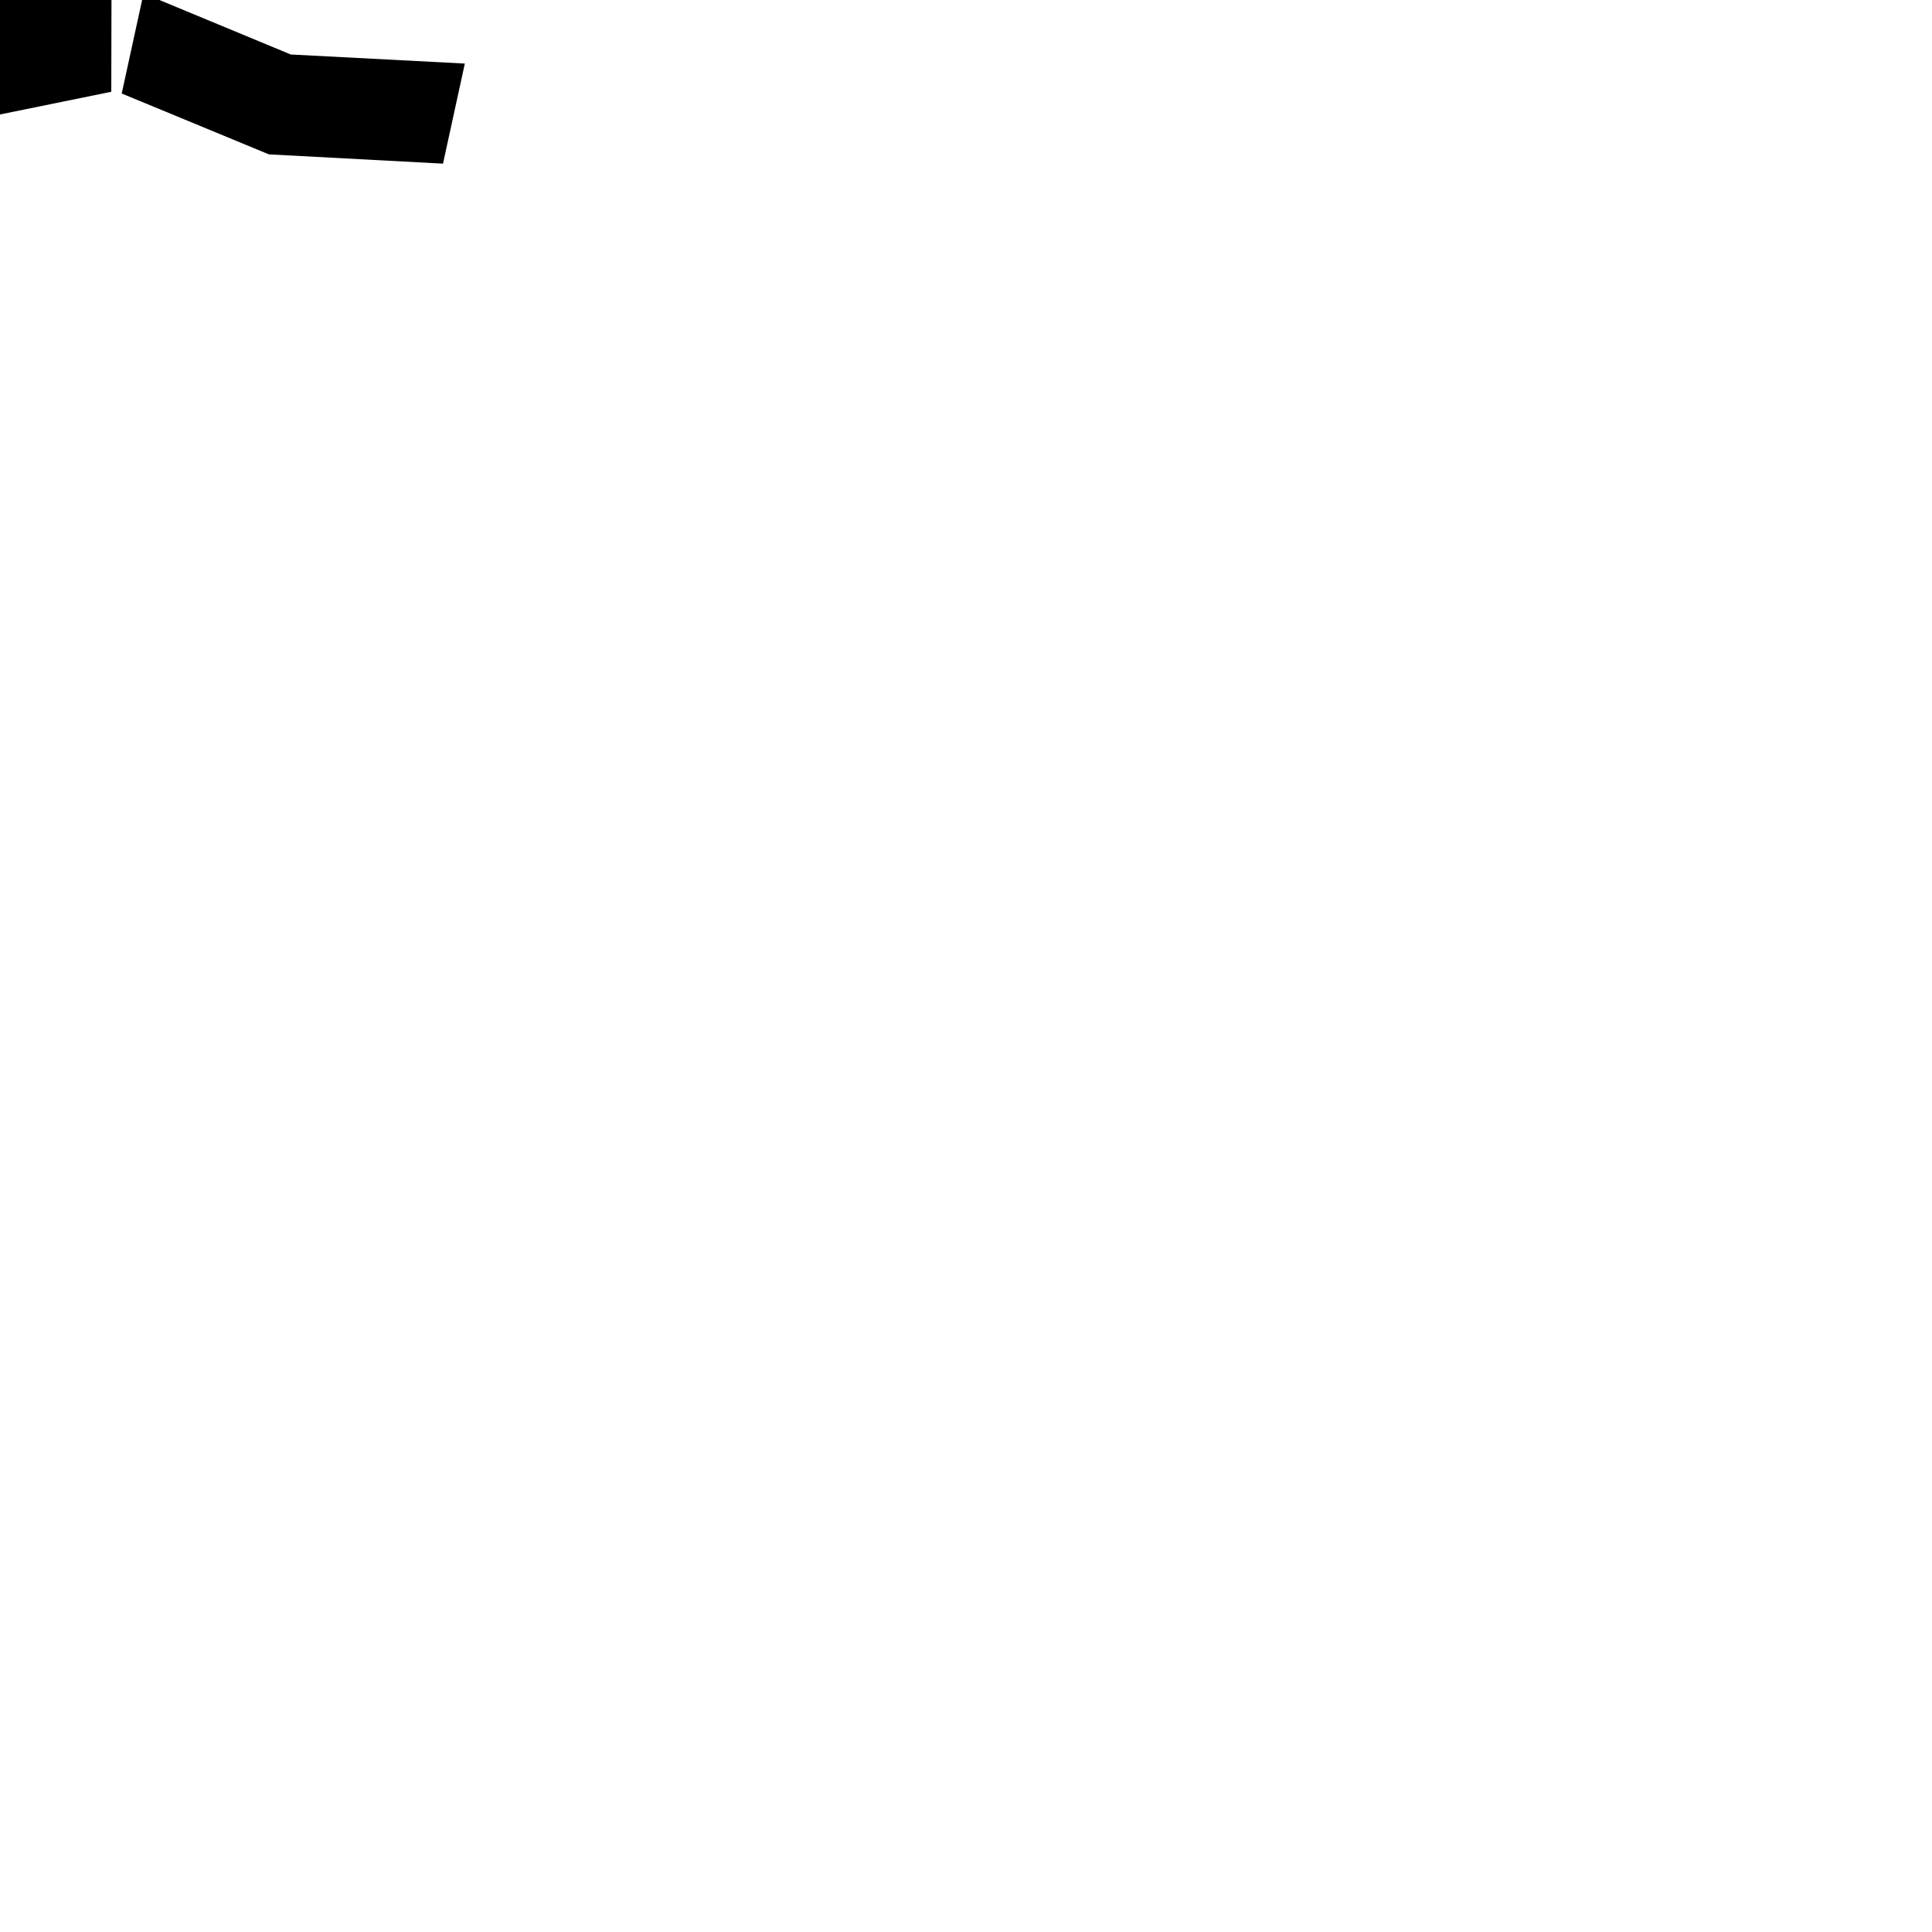
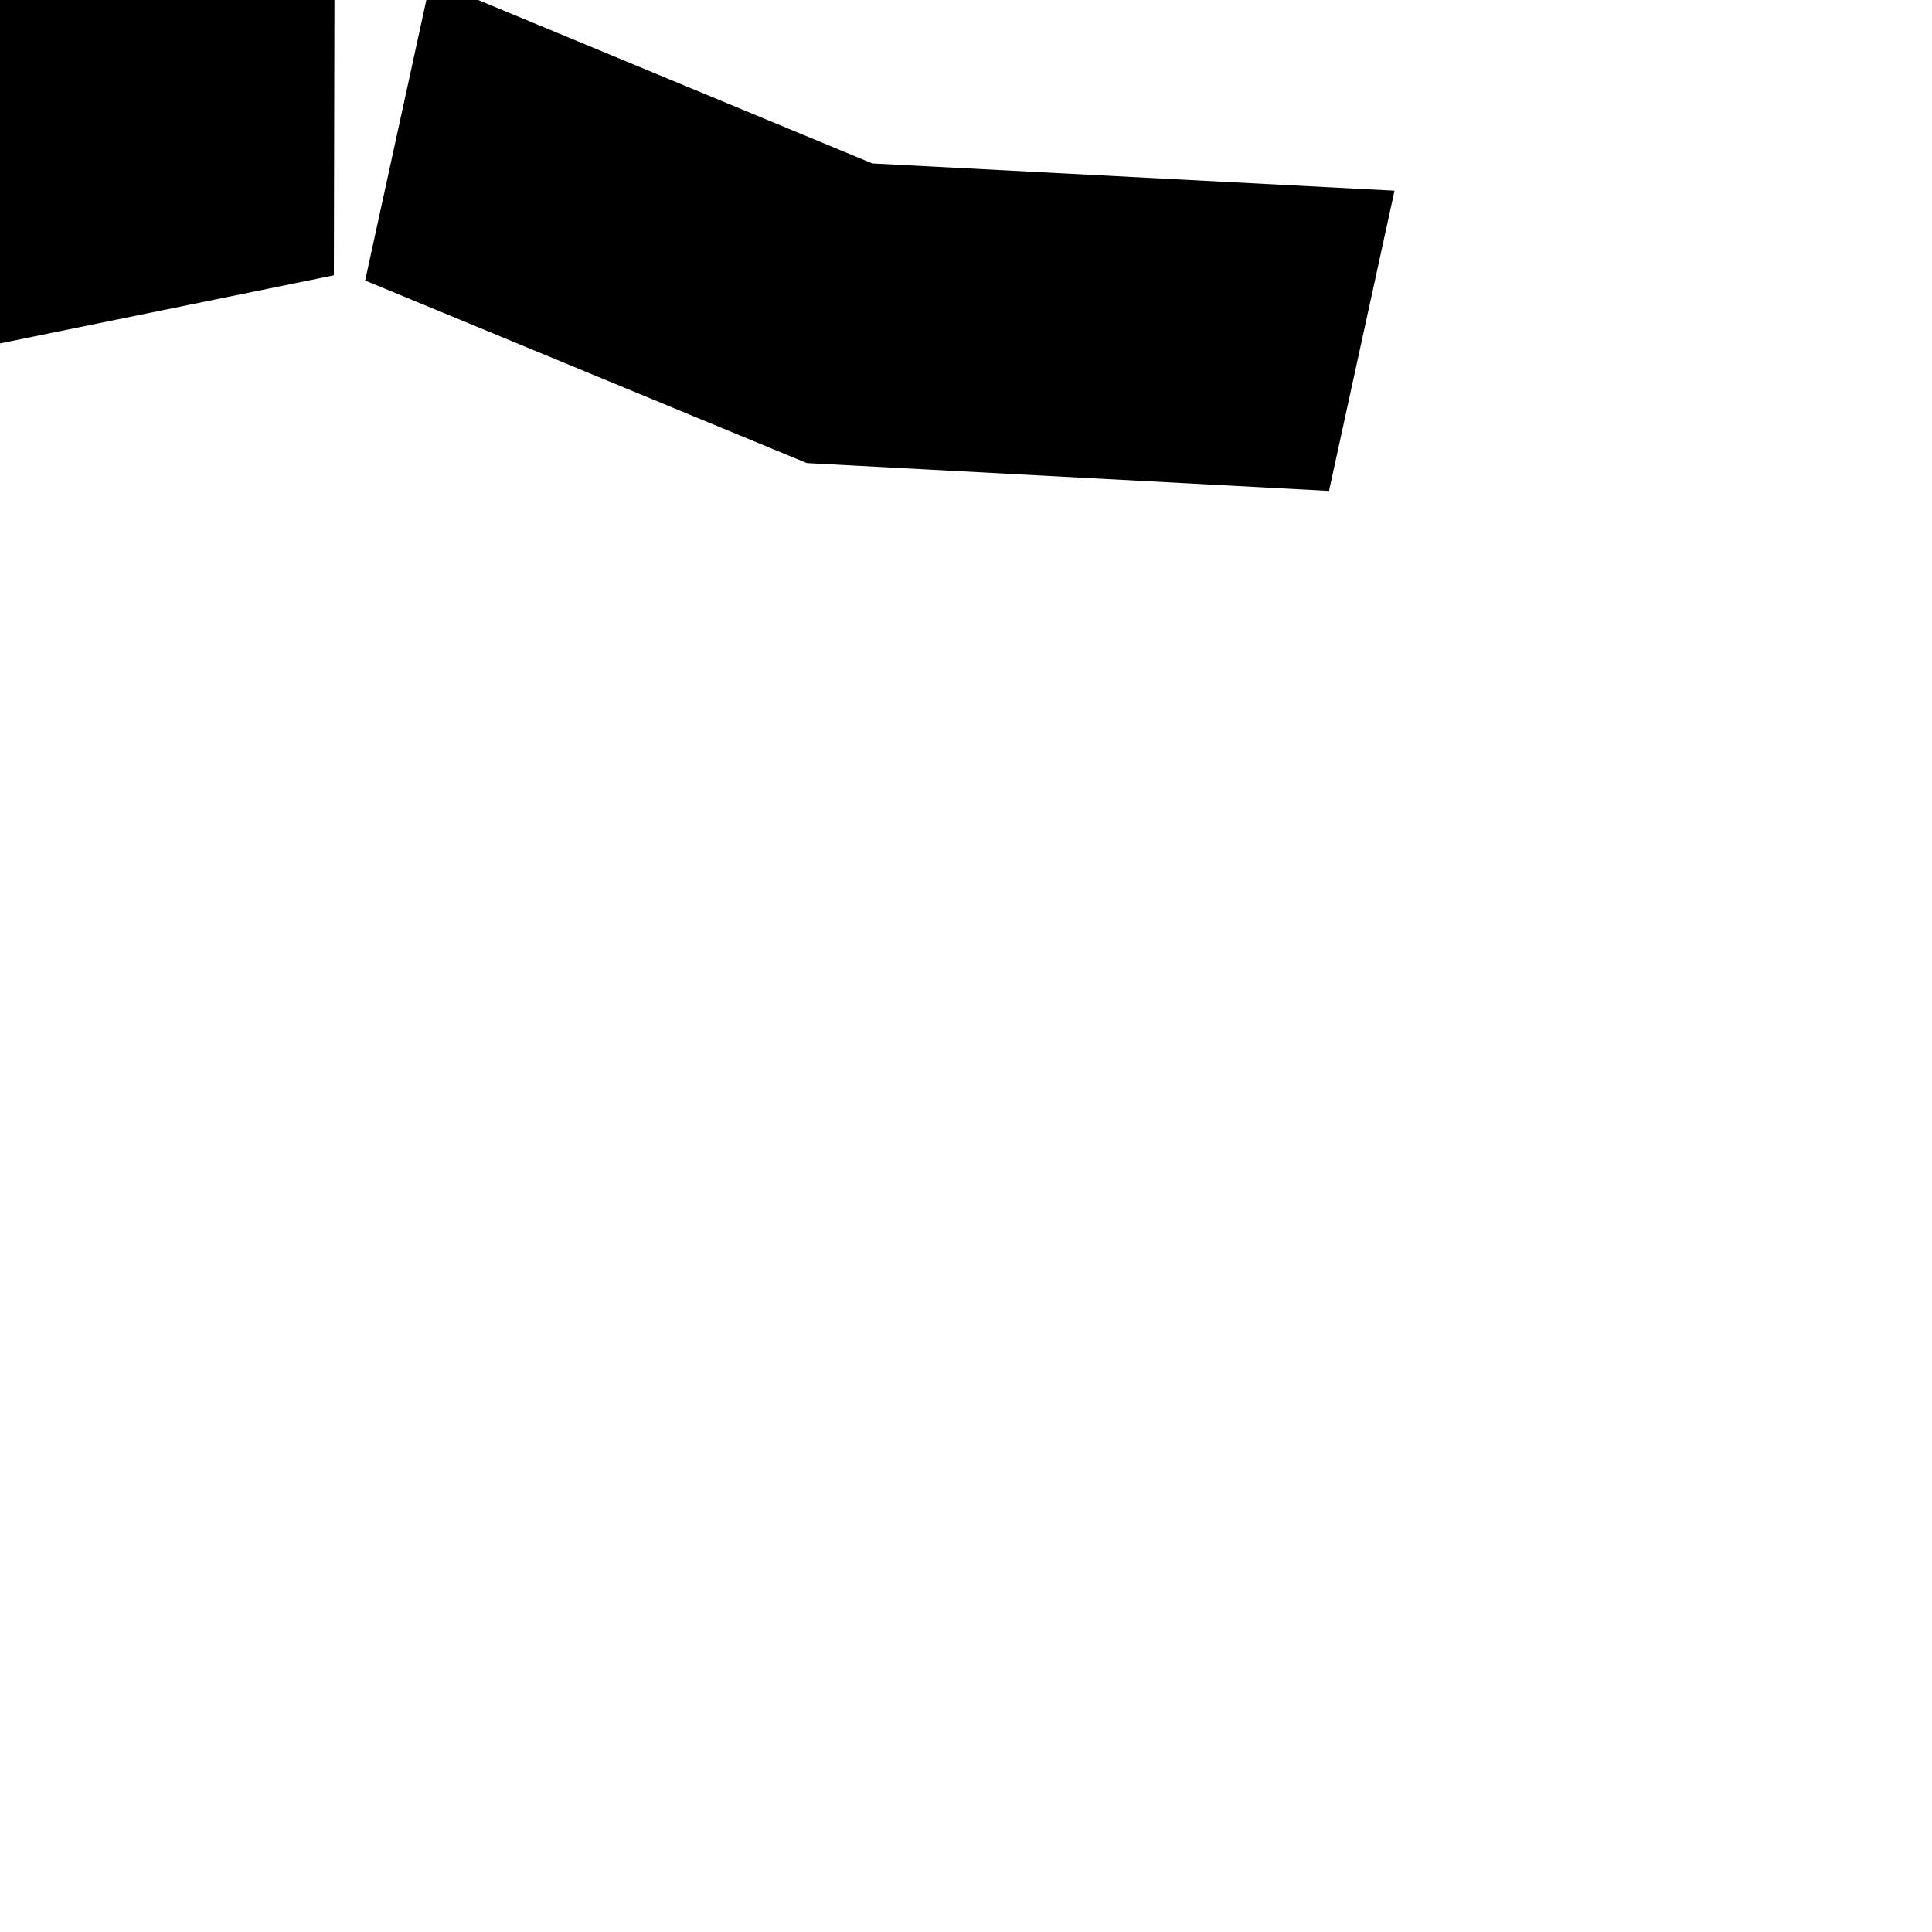
<svg xmlns="http://www.w3.org/2000/svg" version="1.1" id="Calque_1" x="0px" y="0px" viewBox="0 0 1000 1000" style="enable-background:new 0 0 1000 1000;" xml:space="preserve">
-   <polygon points="229.3,84.7 139.2,79.9 63,48.4 74.3,-3.4 150.5,28.2 240.6,32.9 " />
-   <polygon points="-59.6,-3.2 -14.1,-3.6 -44.1,-98.7 -61.2,-98.7 -78.3,-98.7 -108.3,-3.6 -62.8,-3.2 -62.8,-3.2 -61.2,-3.2 " />
-   <rect x="-145.6" y="15.6" transform="matrix(0.7071 -0.7071 0.7071 0.7071 -67.9206 -63.9309)" width="68.9" height="68.9" />
-   <polygon points="-240.6,-98.5 -240.6,27.5 -145.8,27.5 -145.8,-3.7 -114.6,-3.7 -114.6,-98.5 " />
-   <polygon points="57.7,-0.4 57.7,-1.3 57.7,-1.3 57.7,-48.3 -7.9,-62 -8.1,-1.4 -8.1,-1.4 -8.1,-0.5 -8.1,0.3 -8.1,0.3 -8.1,60.9   57.6,47.5 57.7,0.4 57.7,0.4 " />
+   <polygon points="687.9,254.1 417.6,239.7 189,145.2 222.9,-10.2 451.5,84.6 721.8,98.7 " />
+   <polygon points="-178.8,-9.6 -42.3,-10.8 -132.3,-296.1 -183.6,-296.1 -234.9,-296.1 -324.9,-10.8 -188.4,-9.6 -188.4,-9.6   -183.6,-9.6 " />
+   <rect x="-436.6" y="46.7" transform="matrix(0.7071 -0.7071 0.7071 0.7071 -203.7258 -191.7198)" width="206.7" height="206.7" />
+   <polygon points="-721.8,-295.5 -721.8,82.5 -437.4,82.5 -437.4,-11.1 -343.8,-11.1 -343.8,-295.5 " />
+   <polygon points="173.1,-1.2 173.1,-3.9 173.1,-3.9 173.1,-144.9 -23.7,-186 -24.3,-4.2 -24.3,-4.2 -24.3,-1.5 -24.3,0.9 -24.3,0.9   -24.3,182.7 172.8,142.5 173.1,1.2 173.1,1.2 " />
</svg>
